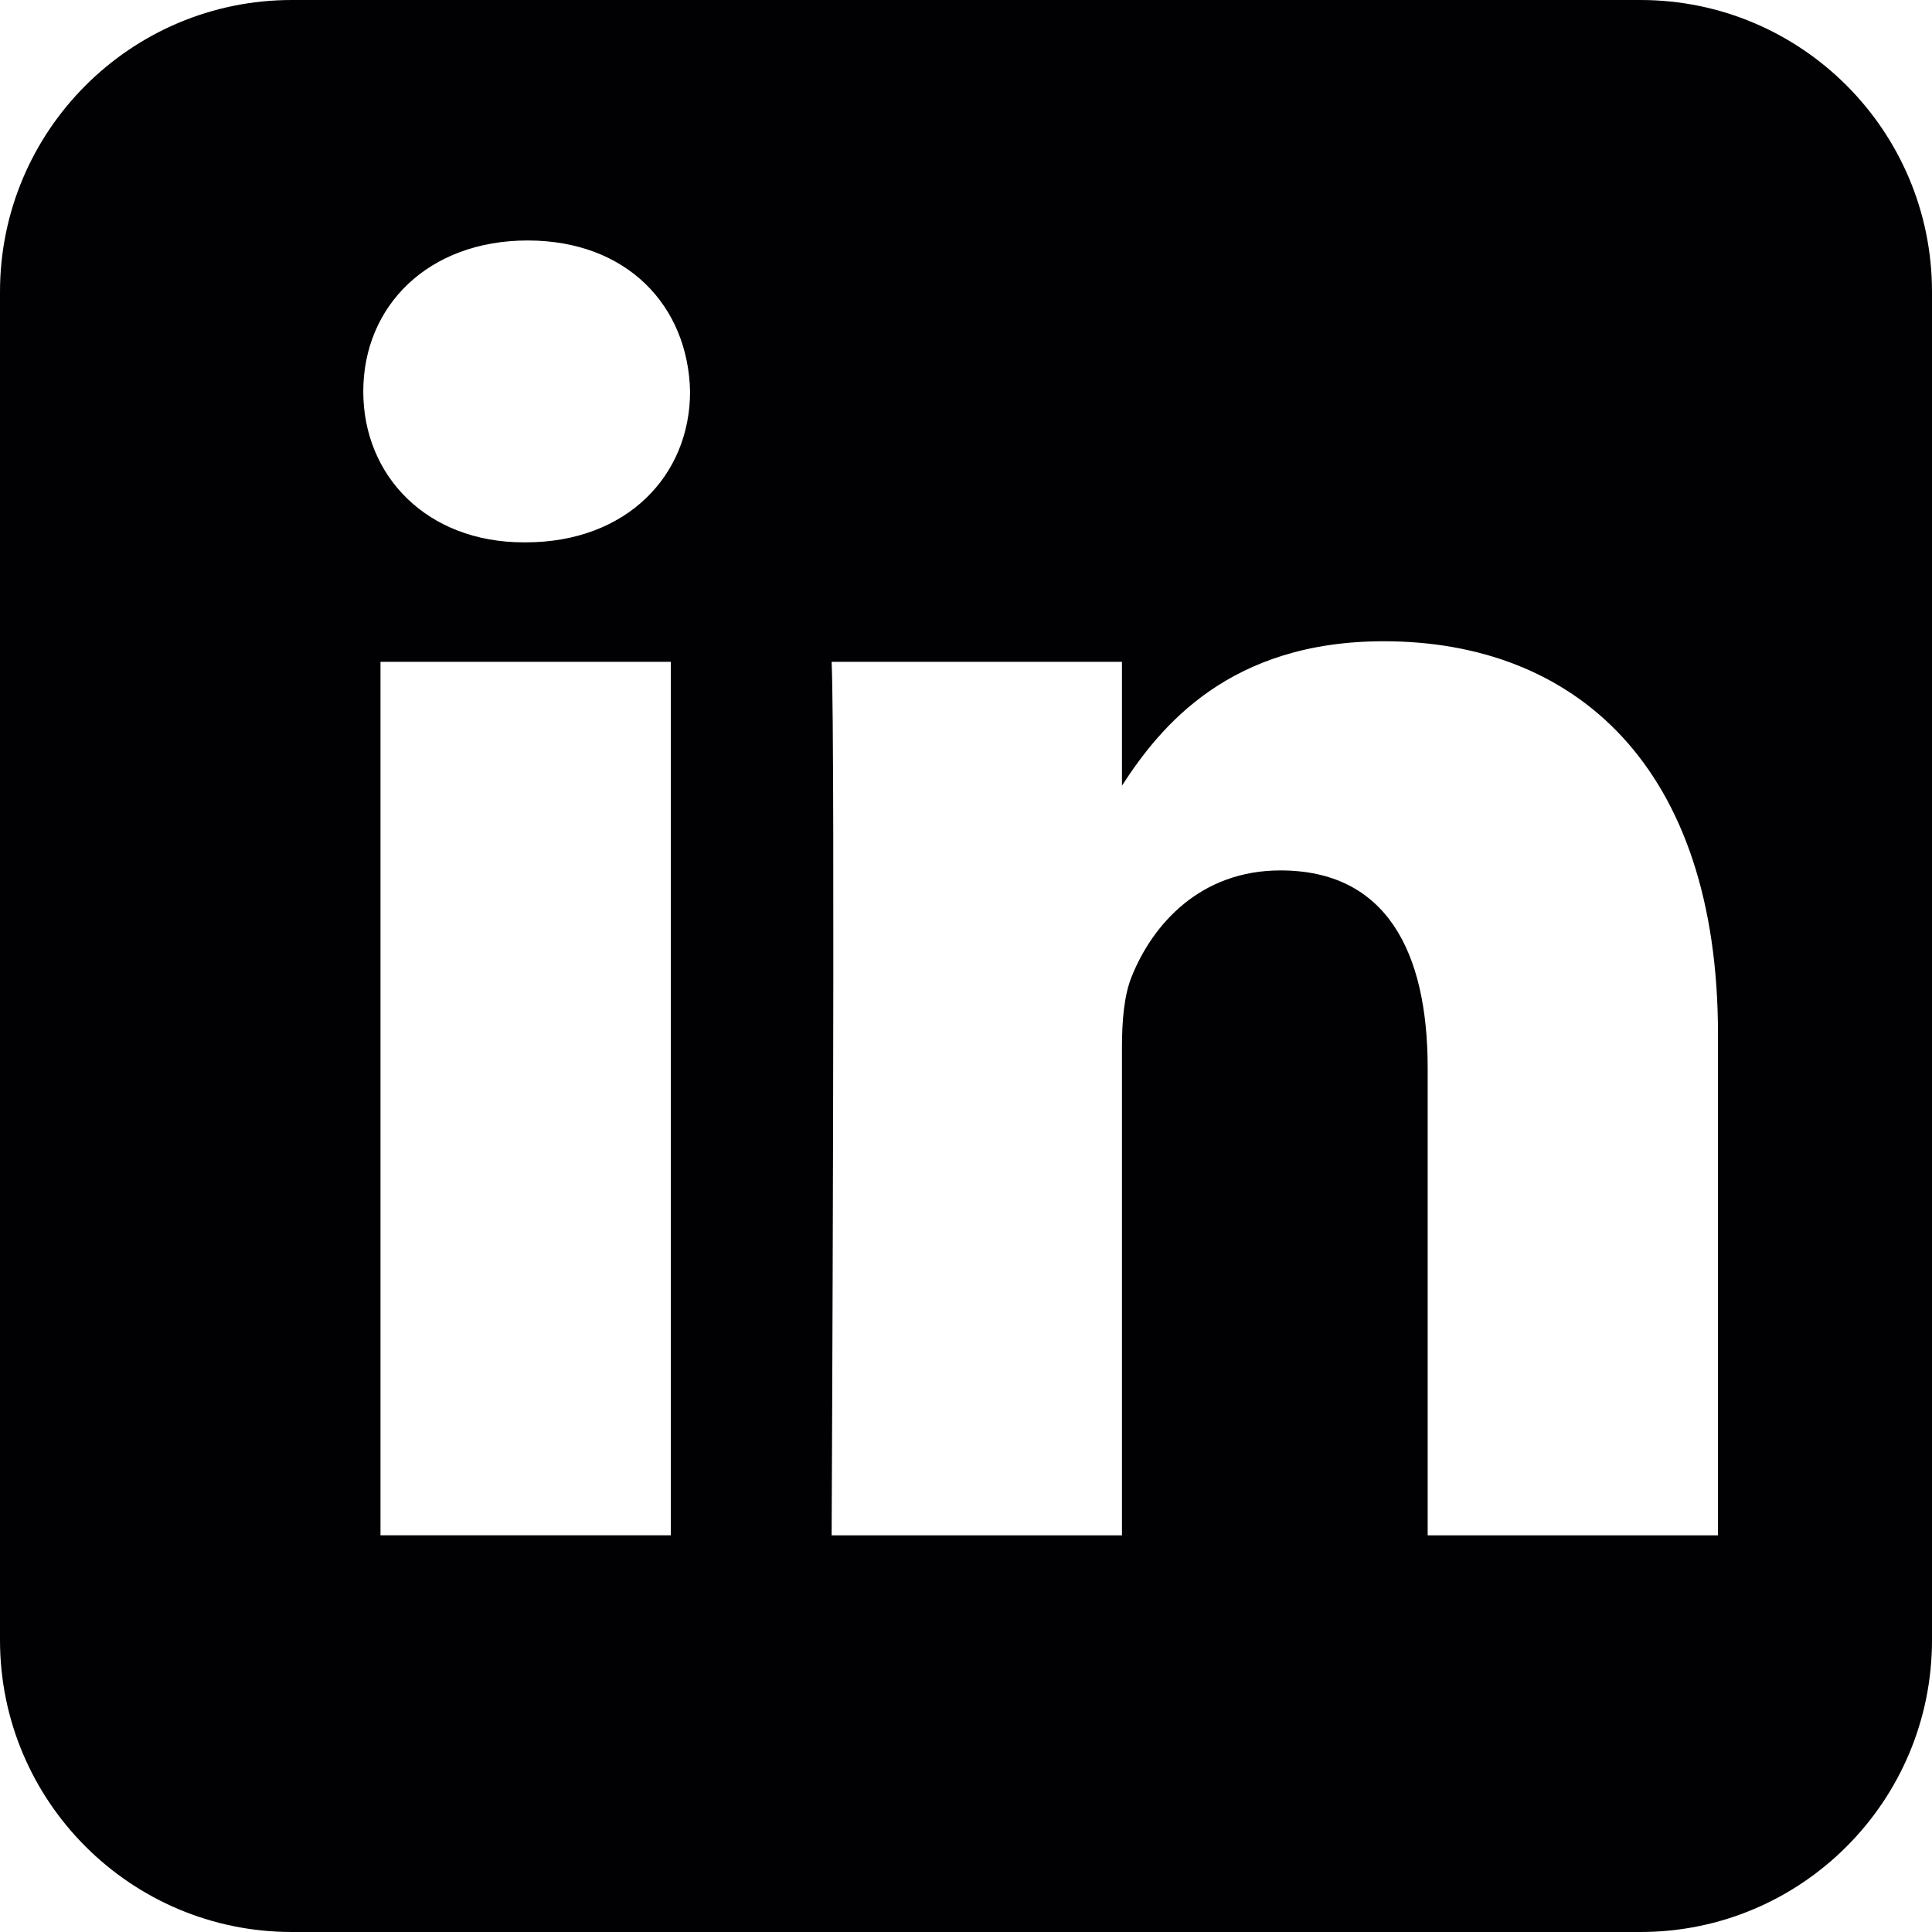
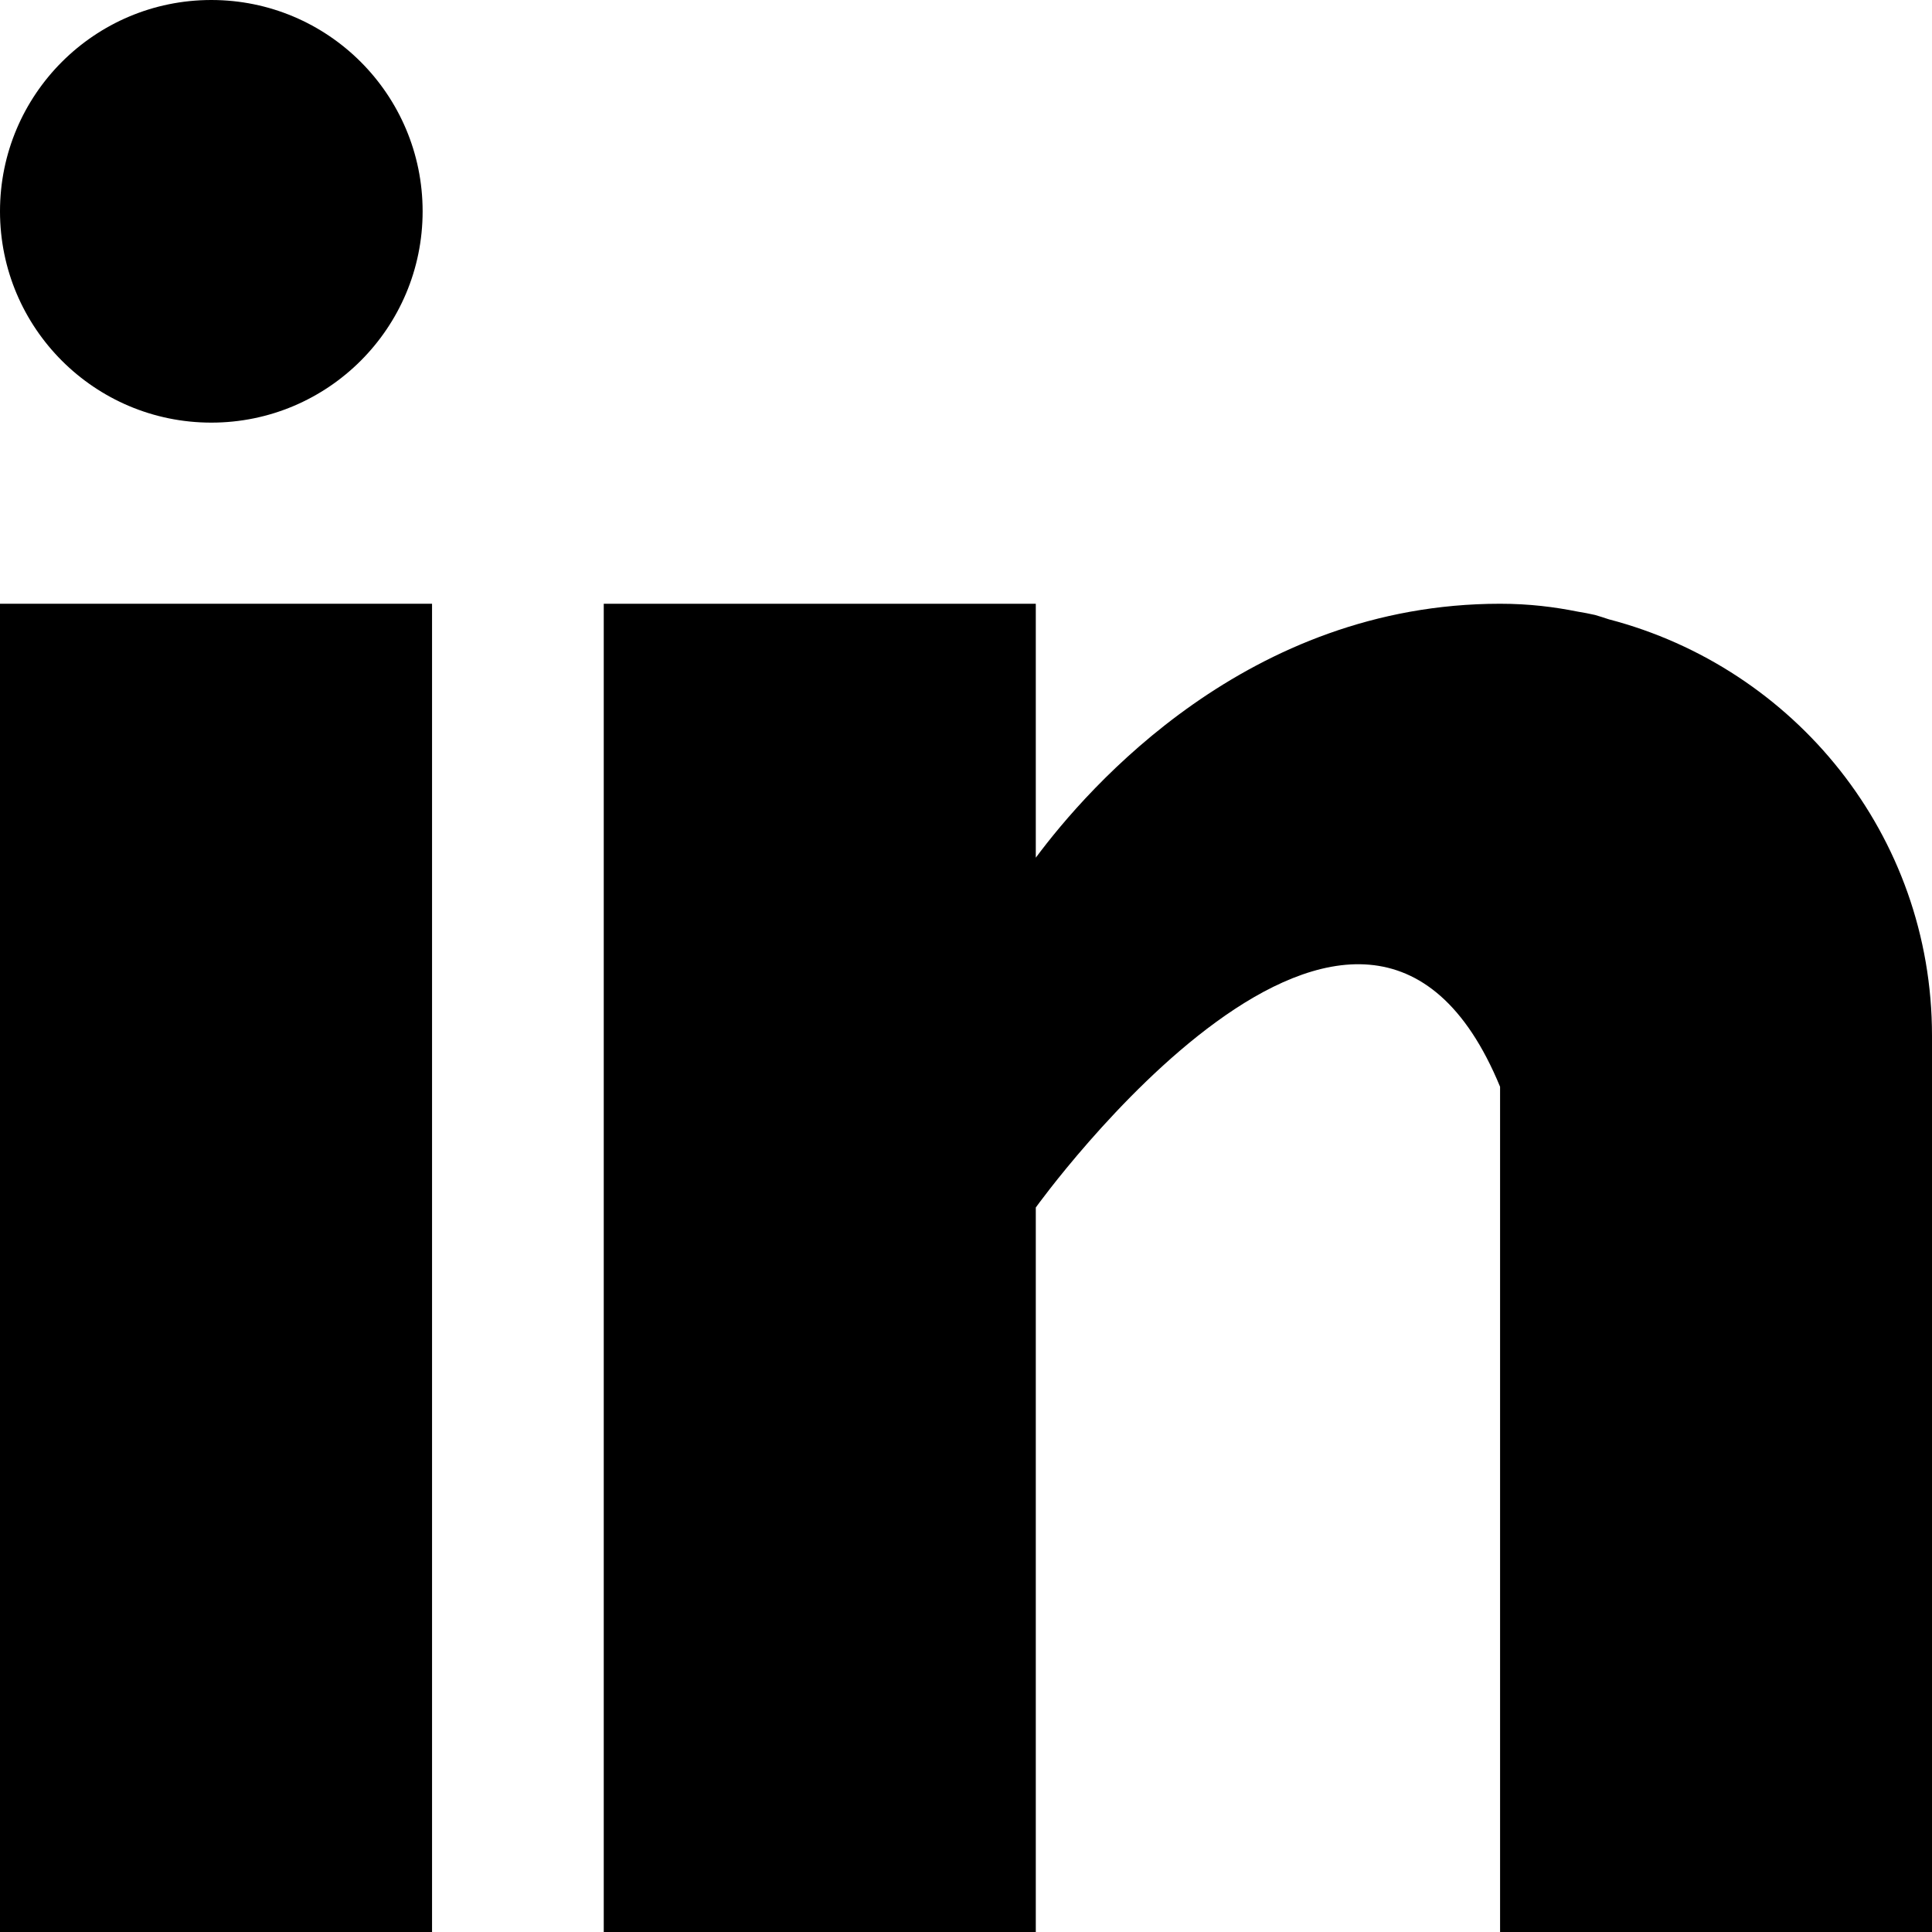
- <svg xmlns="http://www.w3.org/2000/svg" version="1.1" id="Capa_1" x="0px" y="0px" viewBox="0 0 543.906 543.906" style="enable-background:new 0 0 543.906 543.906;" xml:space="preserve">
+ <svg xmlns="http://www.w3.org/2000/svg" version="1.1" id="Capa_1" x="0px" y="0px" viewBox="0 0 512 512" style="enable-background:new 0 0 512 512;" xml:space="preserve">
  <g>
-     <path style="fill:#010002;" d="M82.163,0C36.806,0,0,36.806,0,82.163v379.576c0,45.362,36.806,82.168,82.163,82.168h379.647   c45.367,0,82.097-36.806,82.097-82.163V82.163C543.906,36.806,507.171,0,461.809,0H82.163z M148.563,67.7   c27.951,0,45.182,18.4,45.71,42.528c0,23.606-17.802,42.457-46.292,42.457h-0.506c-27.44,0-45.204-18.852-45.204-42.457   C102.271,86.1,120.584,67.7,148.563,67.7L148.563,67.7z M389.562,180.528c53.792,0,94.096,35.115,94.096,110.663v141.046h-81.733   V300.666c0-33.059-11.857-55.62-41.446-55.62c-22.578,0-35.979,15.175-41.875,29.871c-2.159,5.254-2.747,12.608-2.747,19.961   v137.358h-81.733c0,0,1.082-222.844,0-245.916h81.733v34.864C326.708,204.416,346.137,180.528,389.562,180.528z M107.117,186.315   h81.727v245.916h-81.727V186.315z" />
+     <g>
+       <rect y="160" width="114.496" height="352" />
+     </g>
+   </g>
+   <g>
+     <g>
+       <path d="M426.368,164.128c-1.216-0.384-2.368-0.8-3.648-1.152c-1.536-0.352-3.072-0.64-4.64-0.896    c-6.08-1.216-12.736-2.08-20.544-2.08c-66.752,0-109.088,48.544-123.04,67.296V160H160v352h114.496V320    c0,0,86.528-120.512,123.04-32c0,79.008,0,224,0,224H512V274.464C512,221.28,475.552,176.96,426.368,164.128z" />
+     </g>
+   </g>
+   <g>
+     <g>
+       <circle cx="56" cy="56" r="56" />
+     </g>
  </g>
  <g>
</g>
  <g>
</g>
  <g>
</g>
  <g>
</g>
  <g>
</g>
  <g>
</g>
  <g>
</g>
  <g>
</g>
  <g>
</g>
  <g>
</g>
  <g>
</g>
  <g>
</g>
  <g>
</g>
  <g>
</g>
  <g>
</g>
</svg>
